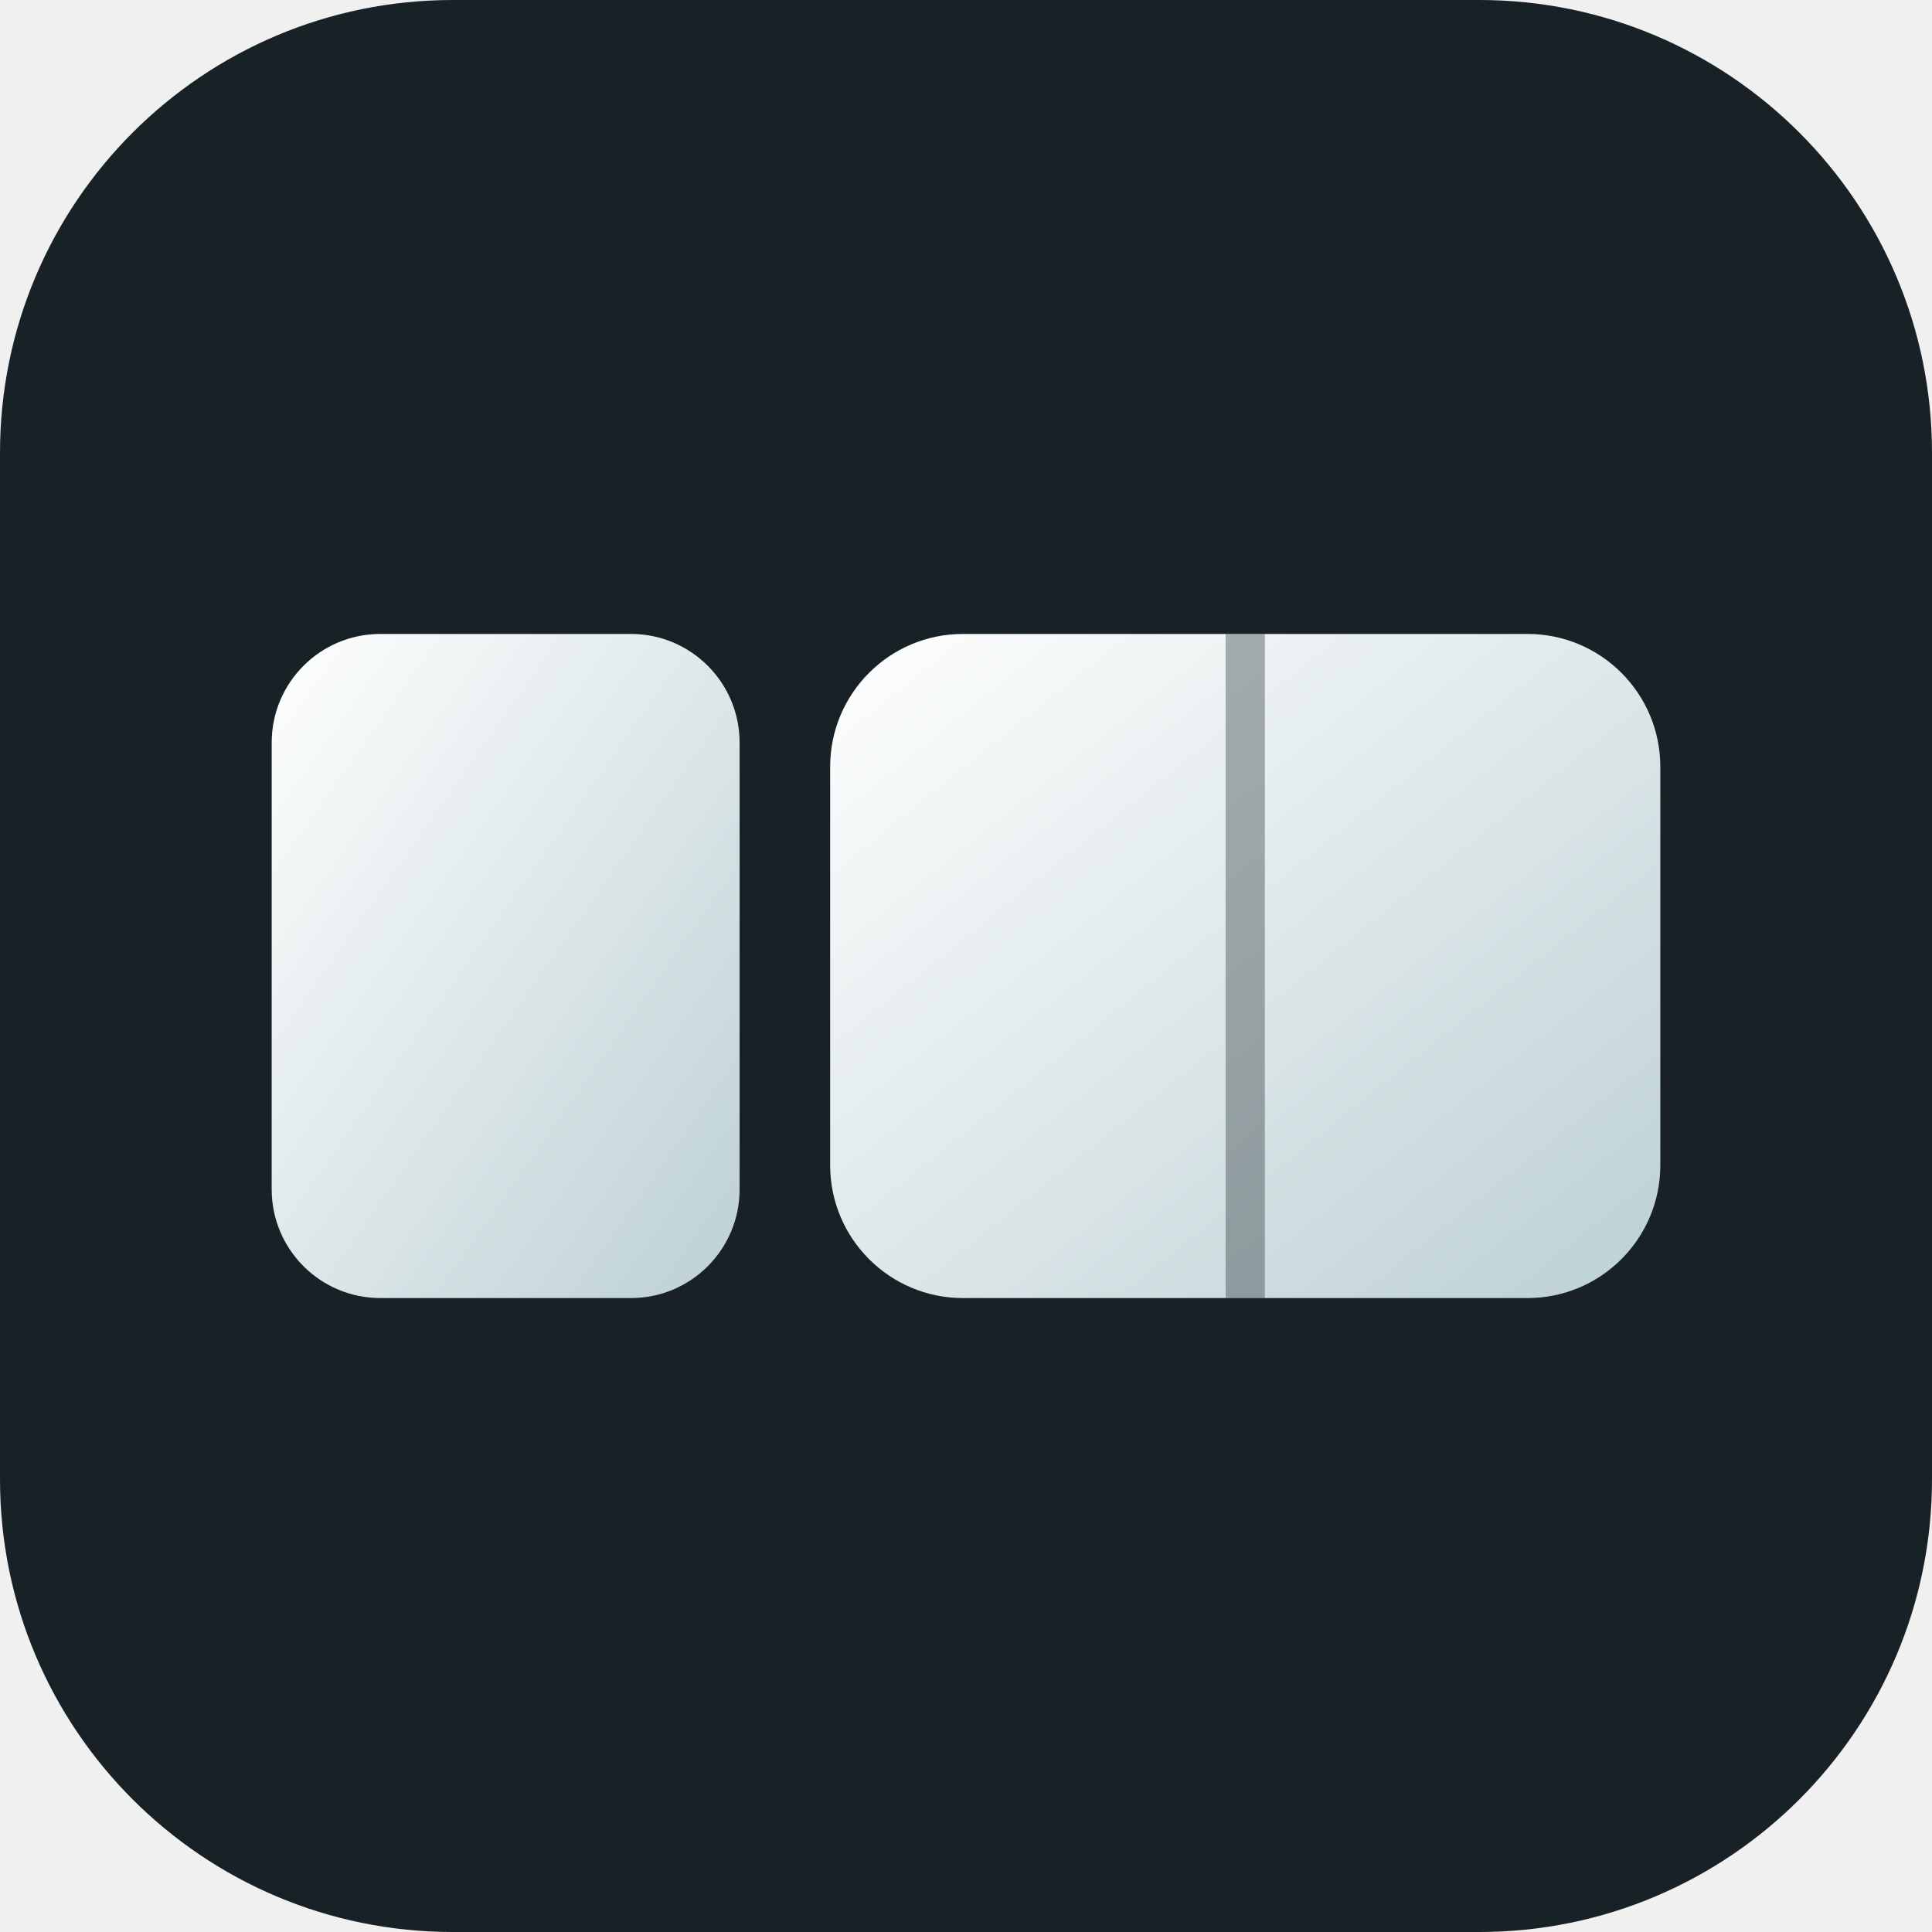
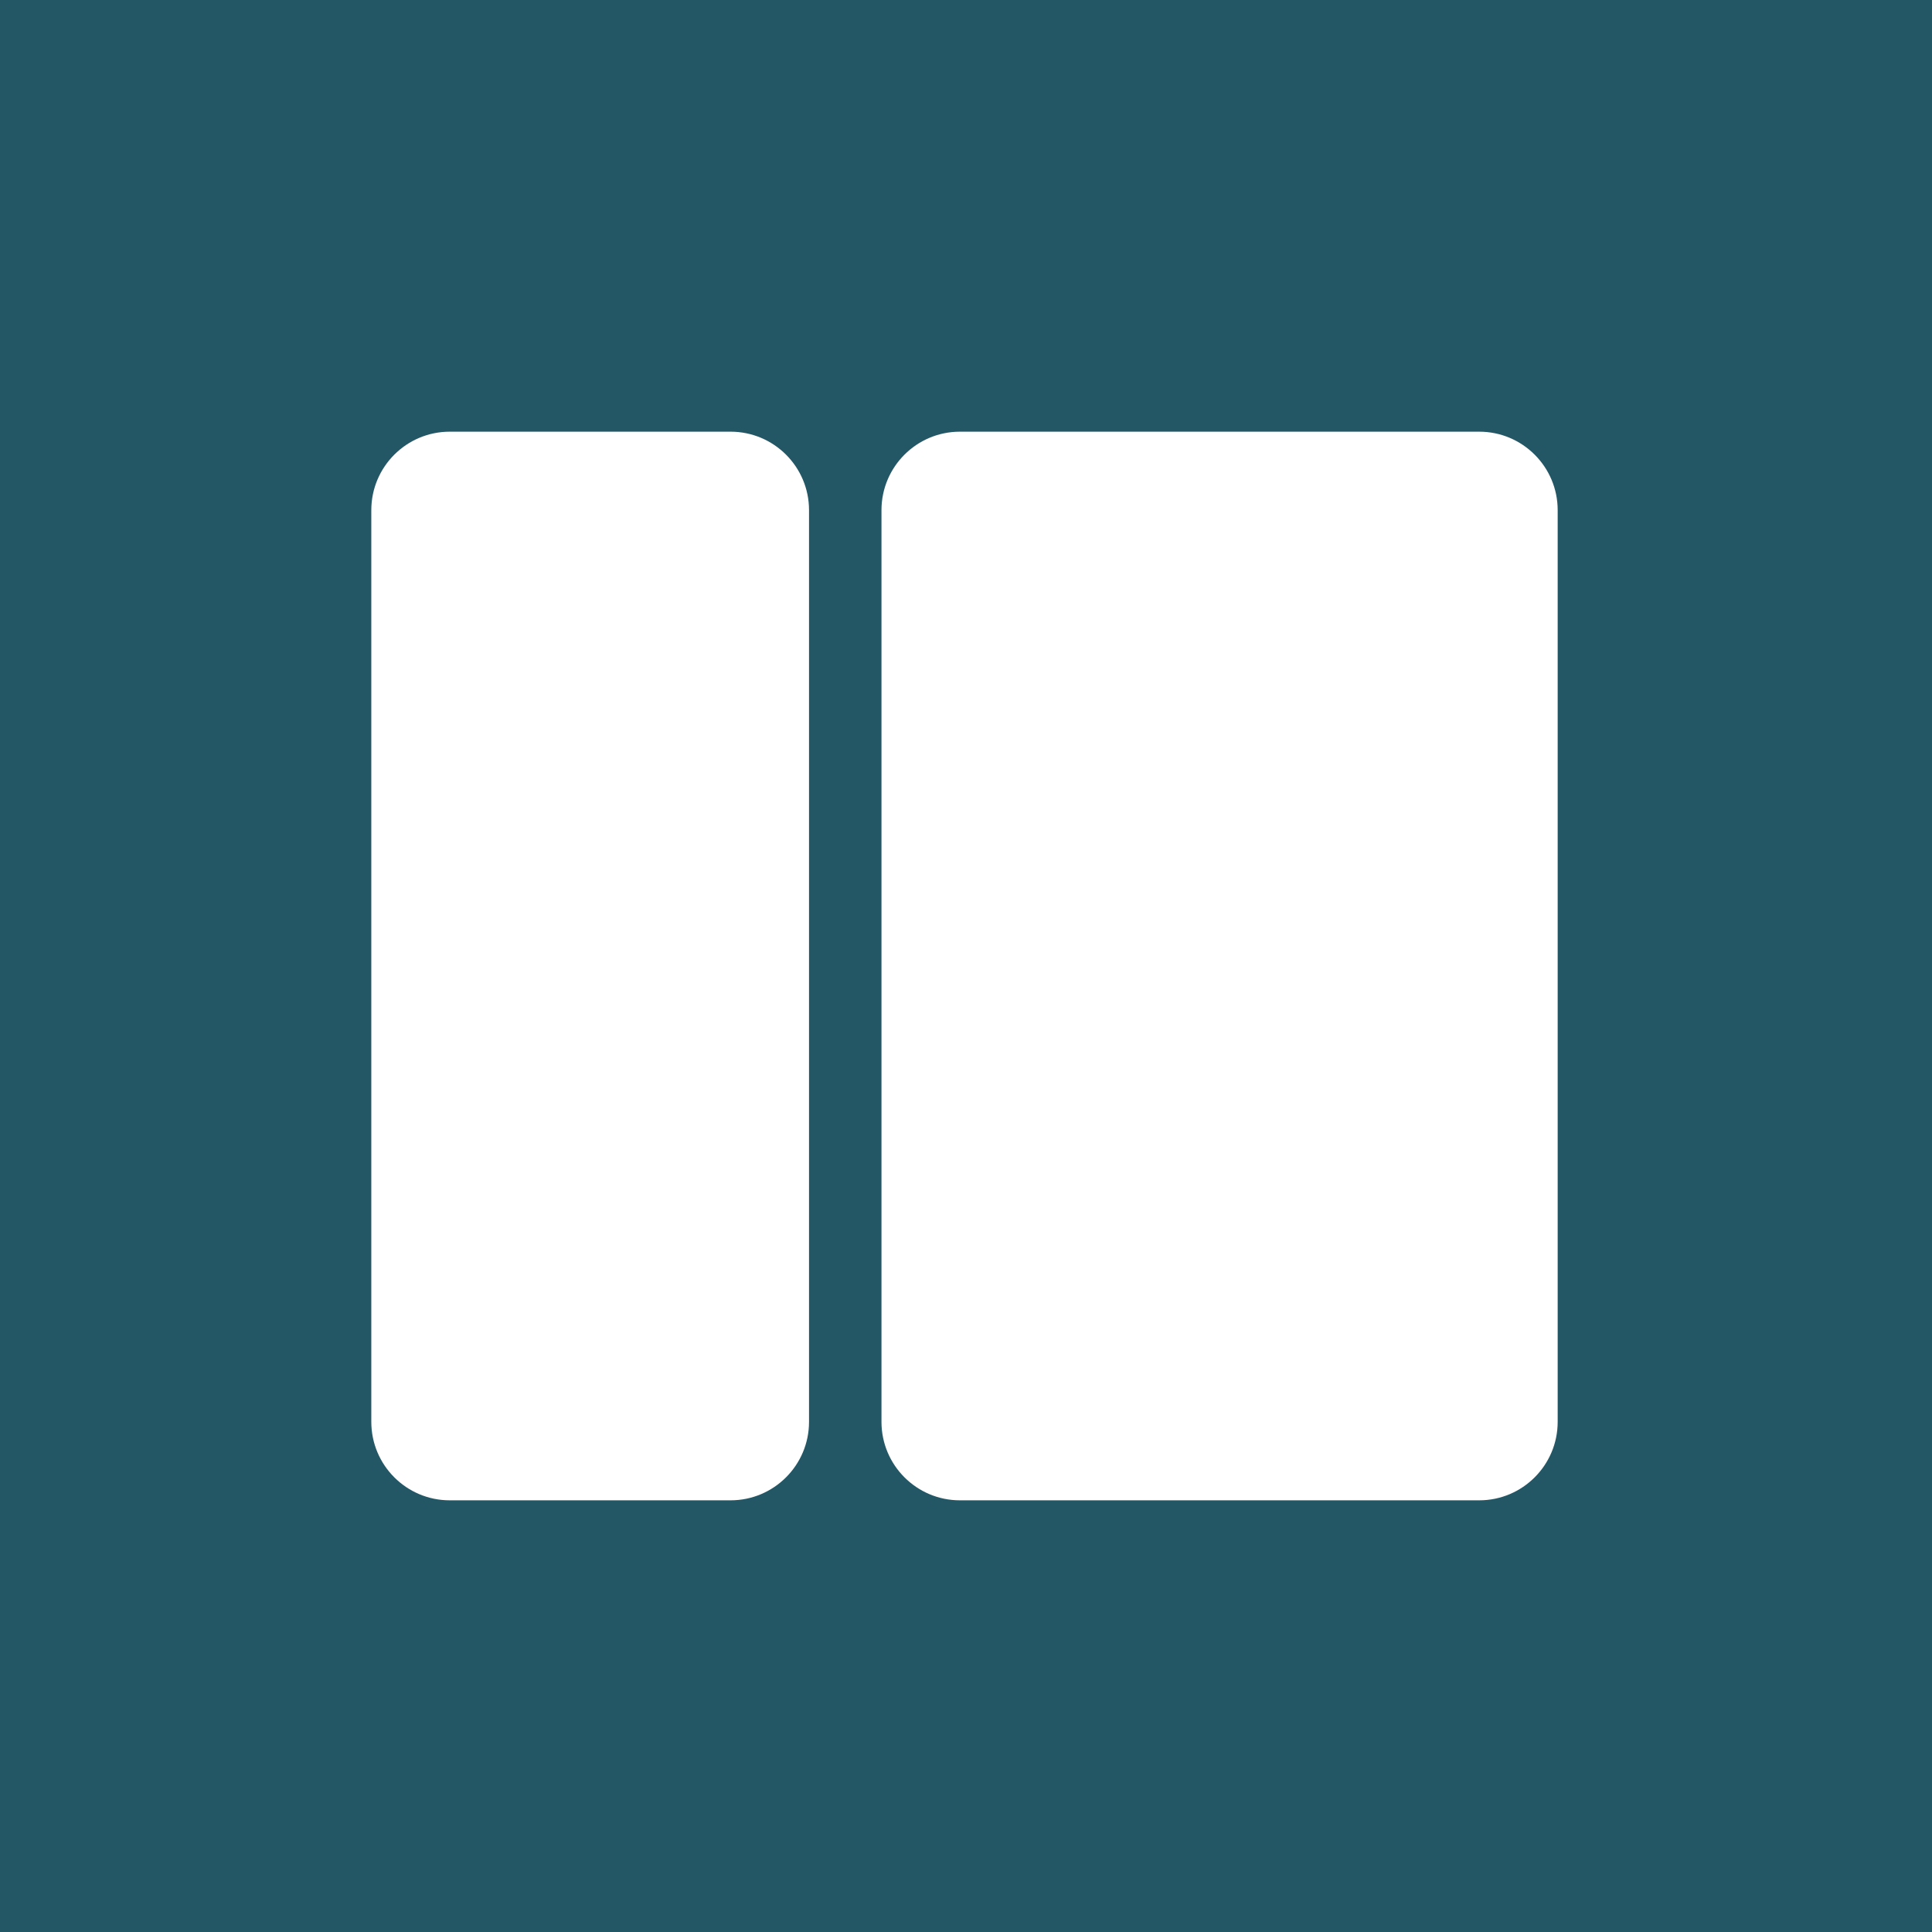
<svg xmlns="http://www.w3.org/2000/svg" viewBox="0 0 64 64">
-   <defs>
-     <linearGradient id="screen" x1="0" y1="0" x2="1" y2="1">
-       <stop offset="0" stop-color="#ffffff" />
-       <stop offset="1" stop-color="#bcd0d4" />
-     </linearGradient>
-   </defs>
-   <rect width="64" height="64" rx="15" fill="#172126" />
-   <rect x="9" y="21" width="15.5" height="22" rx="3.6" fill="url(#screen)" />
-   <rect x="27.5" y="21" width="27.5" height="22" rx="4.4" fill="url(#screen)" />
-   <rect x="40.6" y="21" width="1.3" height="22" fill="#172126" opacity="0.35" />
+   <rect width="64" height="64" fill="#245765" />
+   <rect x="12.3" y="14.3" width="14.5" height="35.4" rx="2.6" fill="#ffffff" />
+   <rect x="29.2" y="14.3" width="22.4" height="35.4" rx="2.6" fill="#ffffff" />
</svg>
